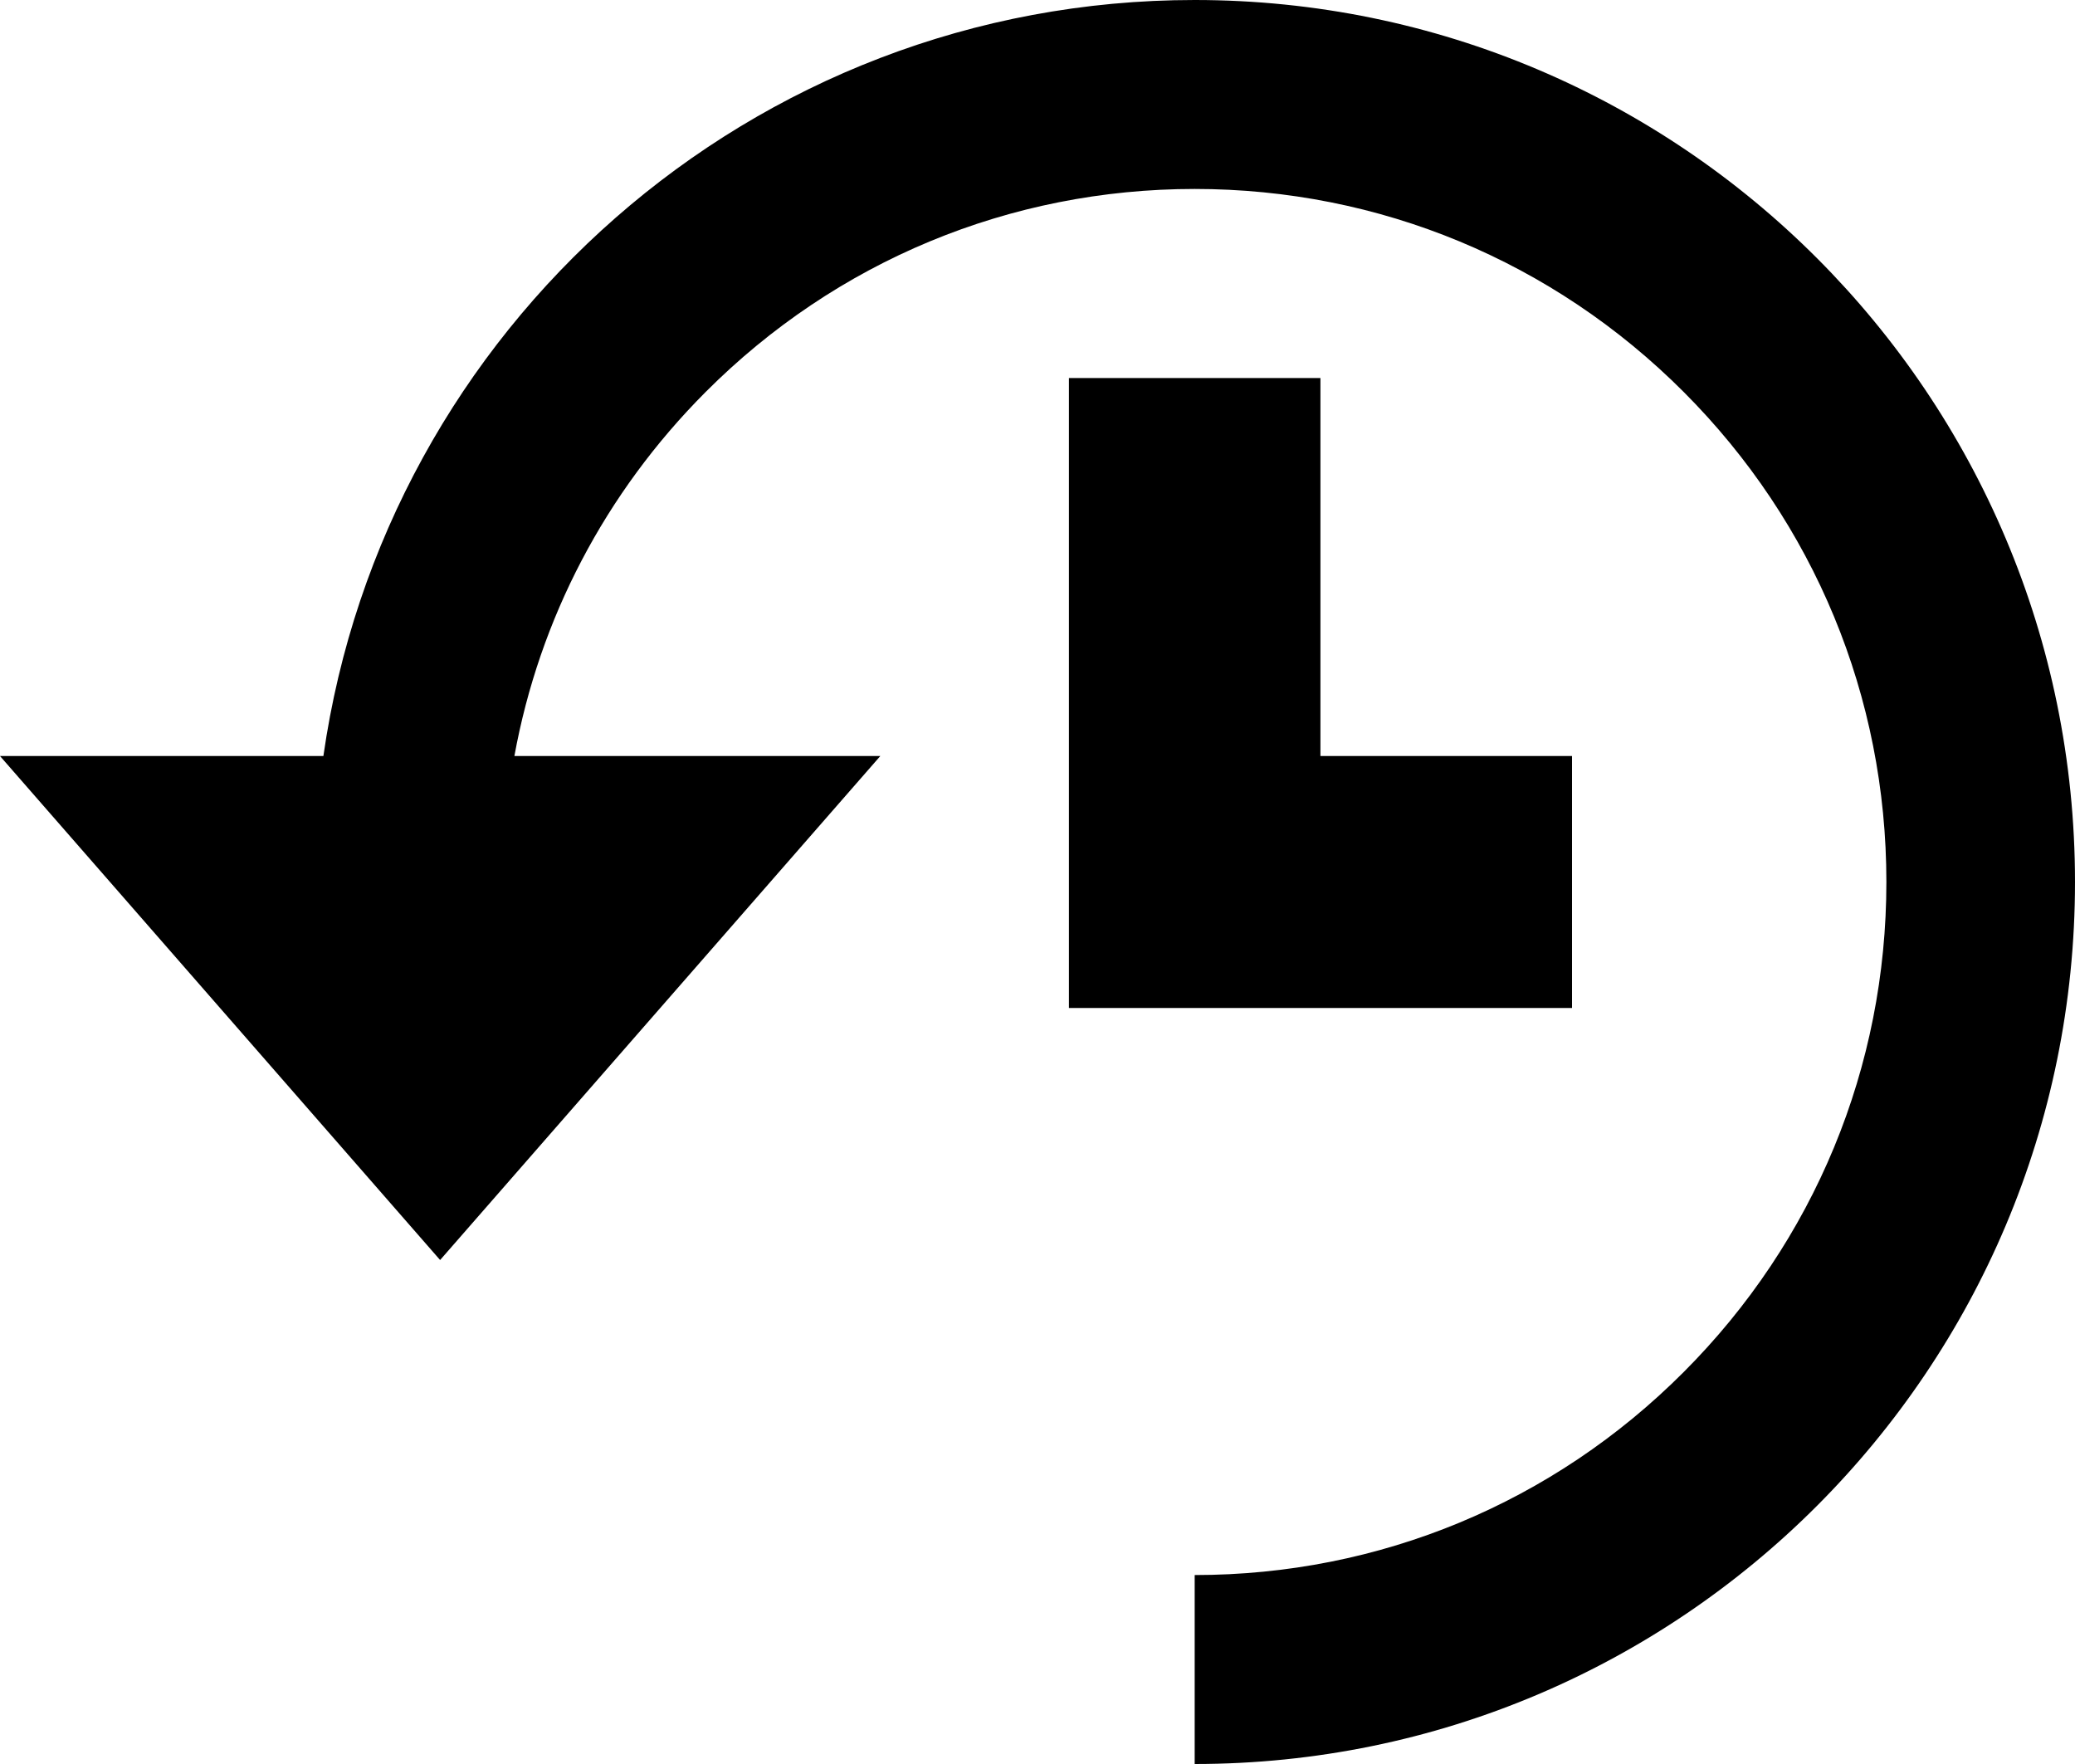
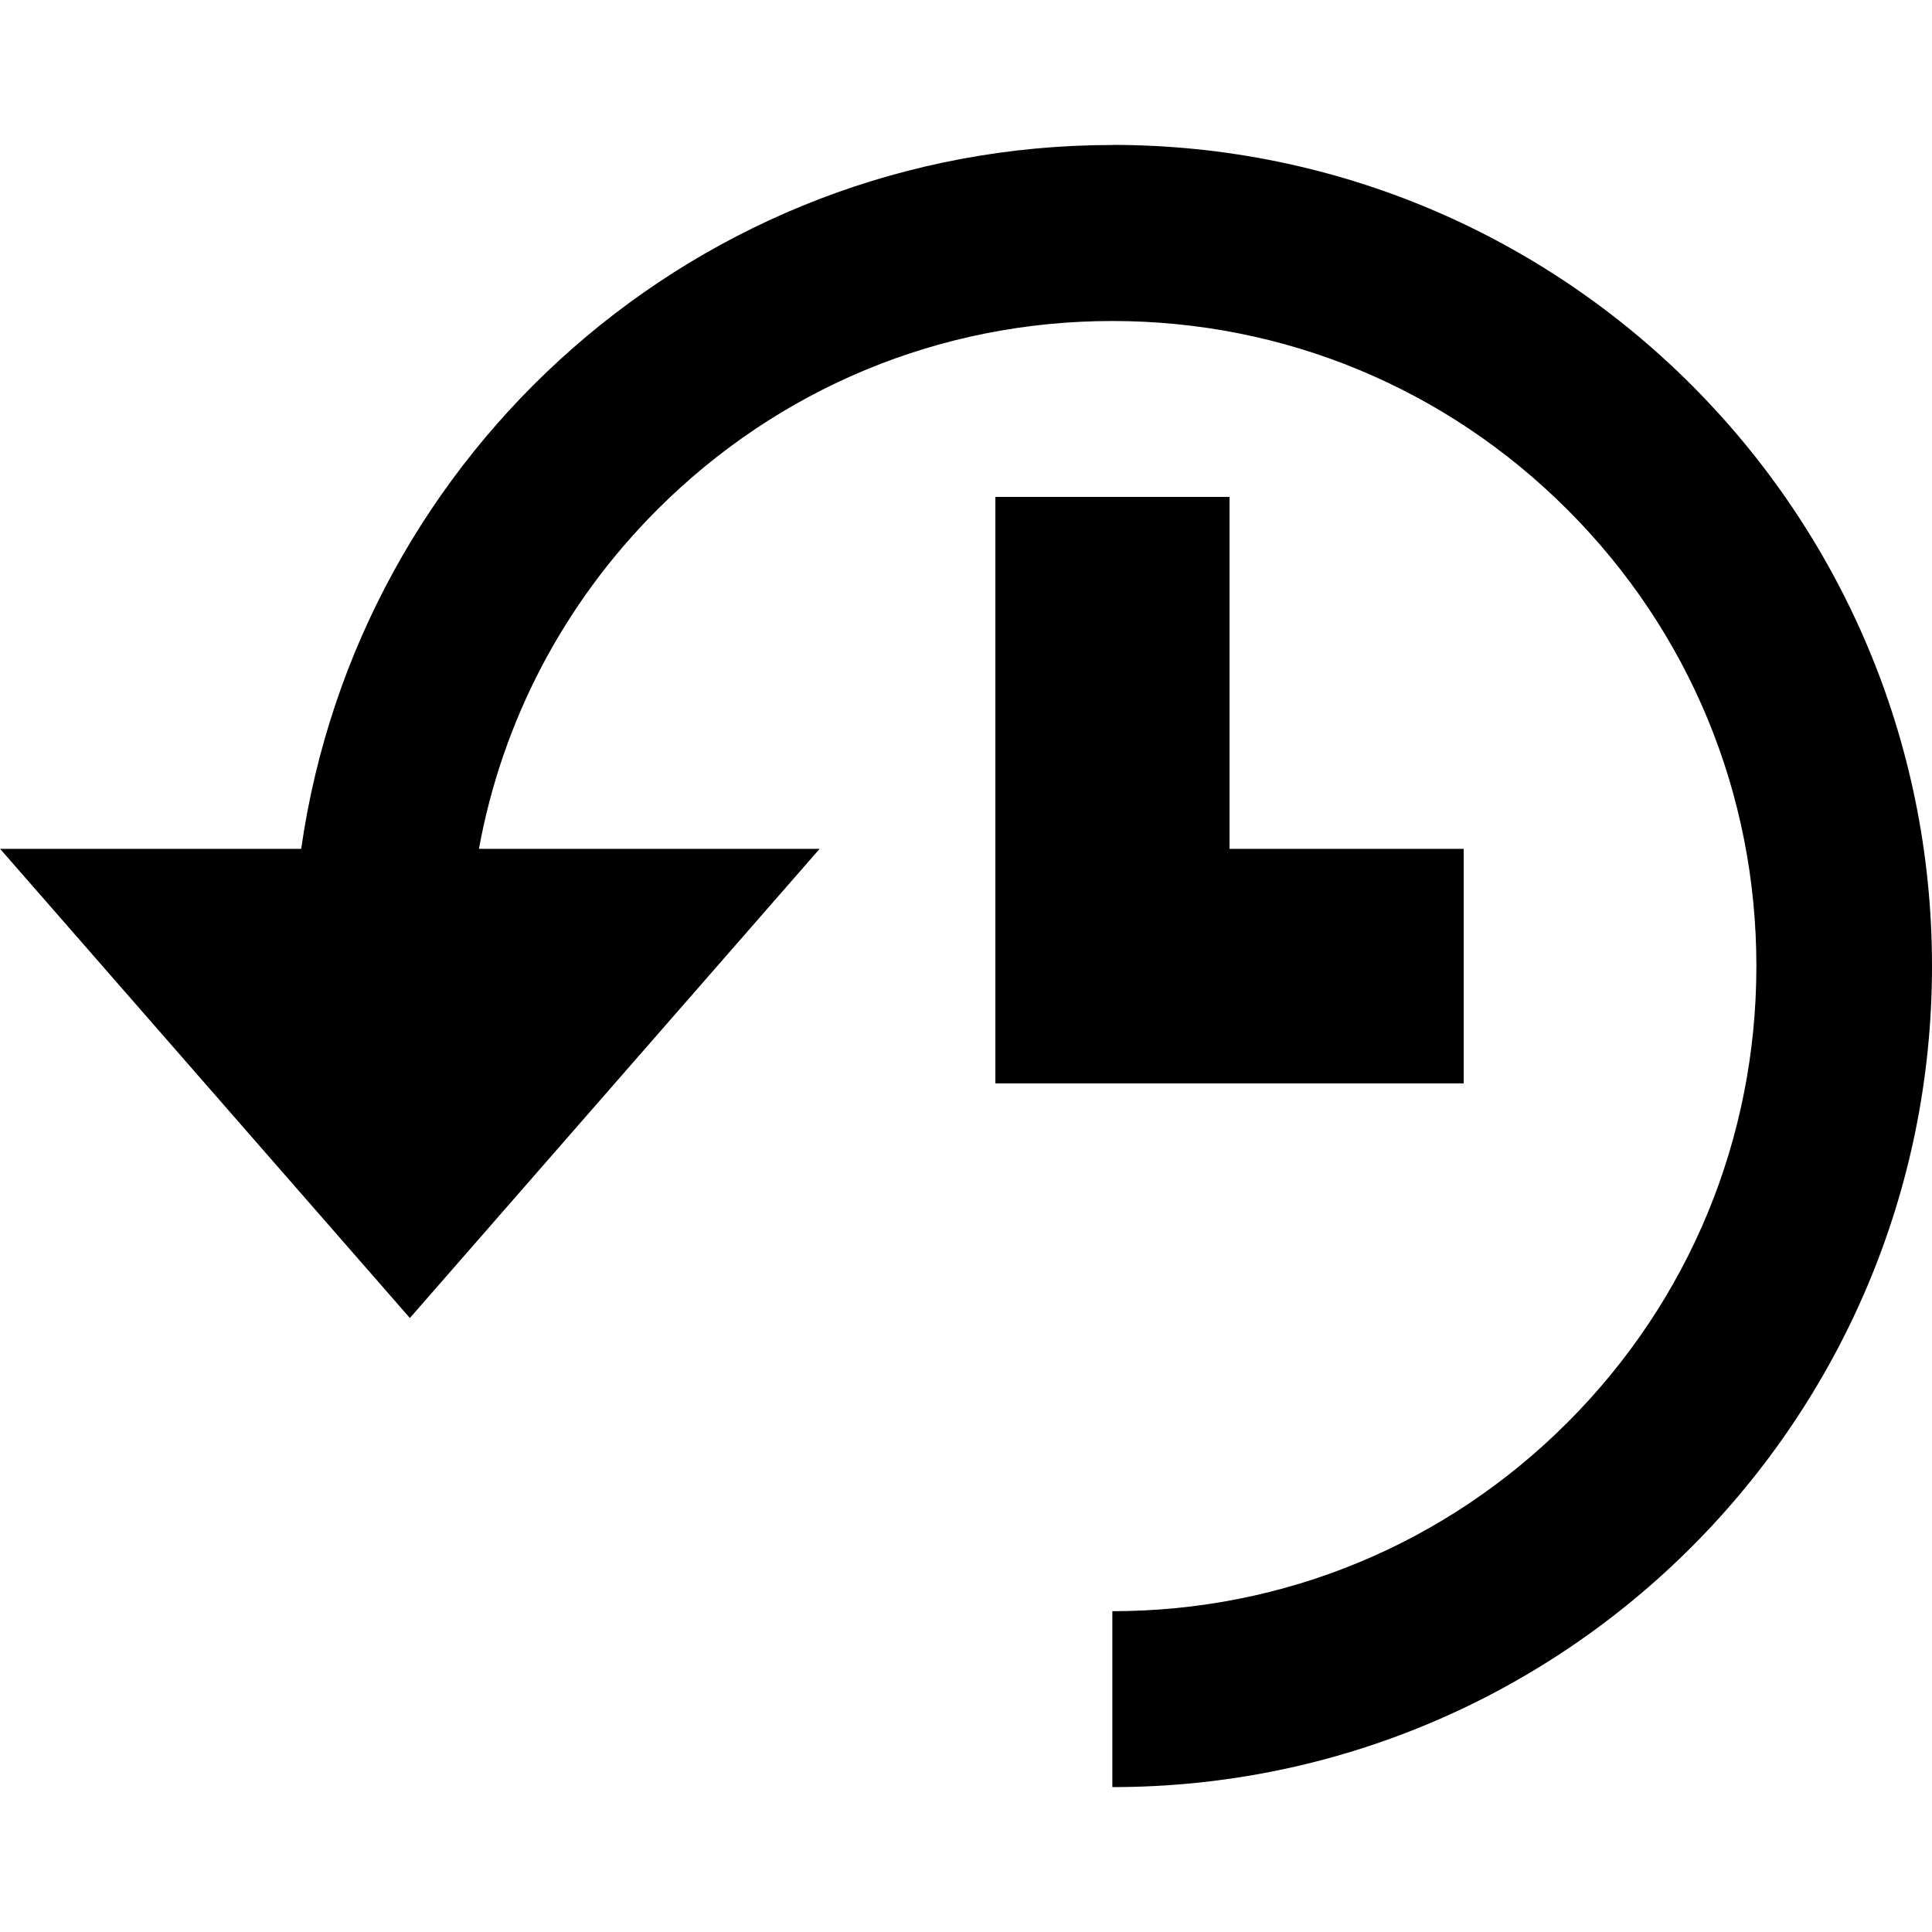
- <svg xmlns="http://www.w3.org/2000/svg" width="20px" height="17px" viewBox="0 0 20 17" version="1.1">
-   <defs />
-   <g id="history" stroke="none" stroke-width="1" fill="none" fill-rule="evenodd">
-     <path d="M11.515,0 C16.201,0 20,3.806 20,8.5 C20,13.194 16.201,17 11.515,17 L11.515,15.179 C13.296,15.179 14.97,14.484 16.229,13.222 C17.488,11.961 18.182,10.284 18.182,8.5 C18.182,6.716 17.488,5.039 16.229,3.778 C14.97,2.517 13.296,1.821 11.515,1.821 C9.735,1.821 8.06,2.516 6.801,3.778 C5.833,4.748 5.199,5.964 4.958,7.286 L8.485,7.286 L4.242,12.143 L0,7.286 L3.117,7.286 C3.705,3.167 7.241,0 11.515,0 L11.515,0 Z M15.152,7.286 L15.152,9.714 L10.303,9.714 L10.303,3.643 L12.727,3.643 L12.727,7.286 L15.152,7.286 Z" id="Shape-7" fill="#000000" />
-   </g>
+ <svg xmlns="http://www.w3.org/2000/svg" version="1.1" width="20" height="20" viewBox="0 0 20 20">
+   <path d="M11.515 1.5c4.686 0 8.485 3.806 8.485 8.5s-3.799 8.5-8.485 8.5v-1.821c1.781 0 3.455-0.695 4.714-1.956s1.953-2.939 1.953-4.722c0-1.784-0.693-3.461-1.953-4.722s-2.933-1.956-4.714-1.956c-1.781 0-3.455 0.695-4.714 1.956-0.968 0.97-1.602 2.186-1.843 3.508h3.527l-4.242 4.857-4.242-4.857h3.117c0.588-4.119 4.124-7.286 8.398-7.286v0zM15.152 8.786v2.429h-4.848v-6.071h2.424v3.643h2.424z" />
</svg>
